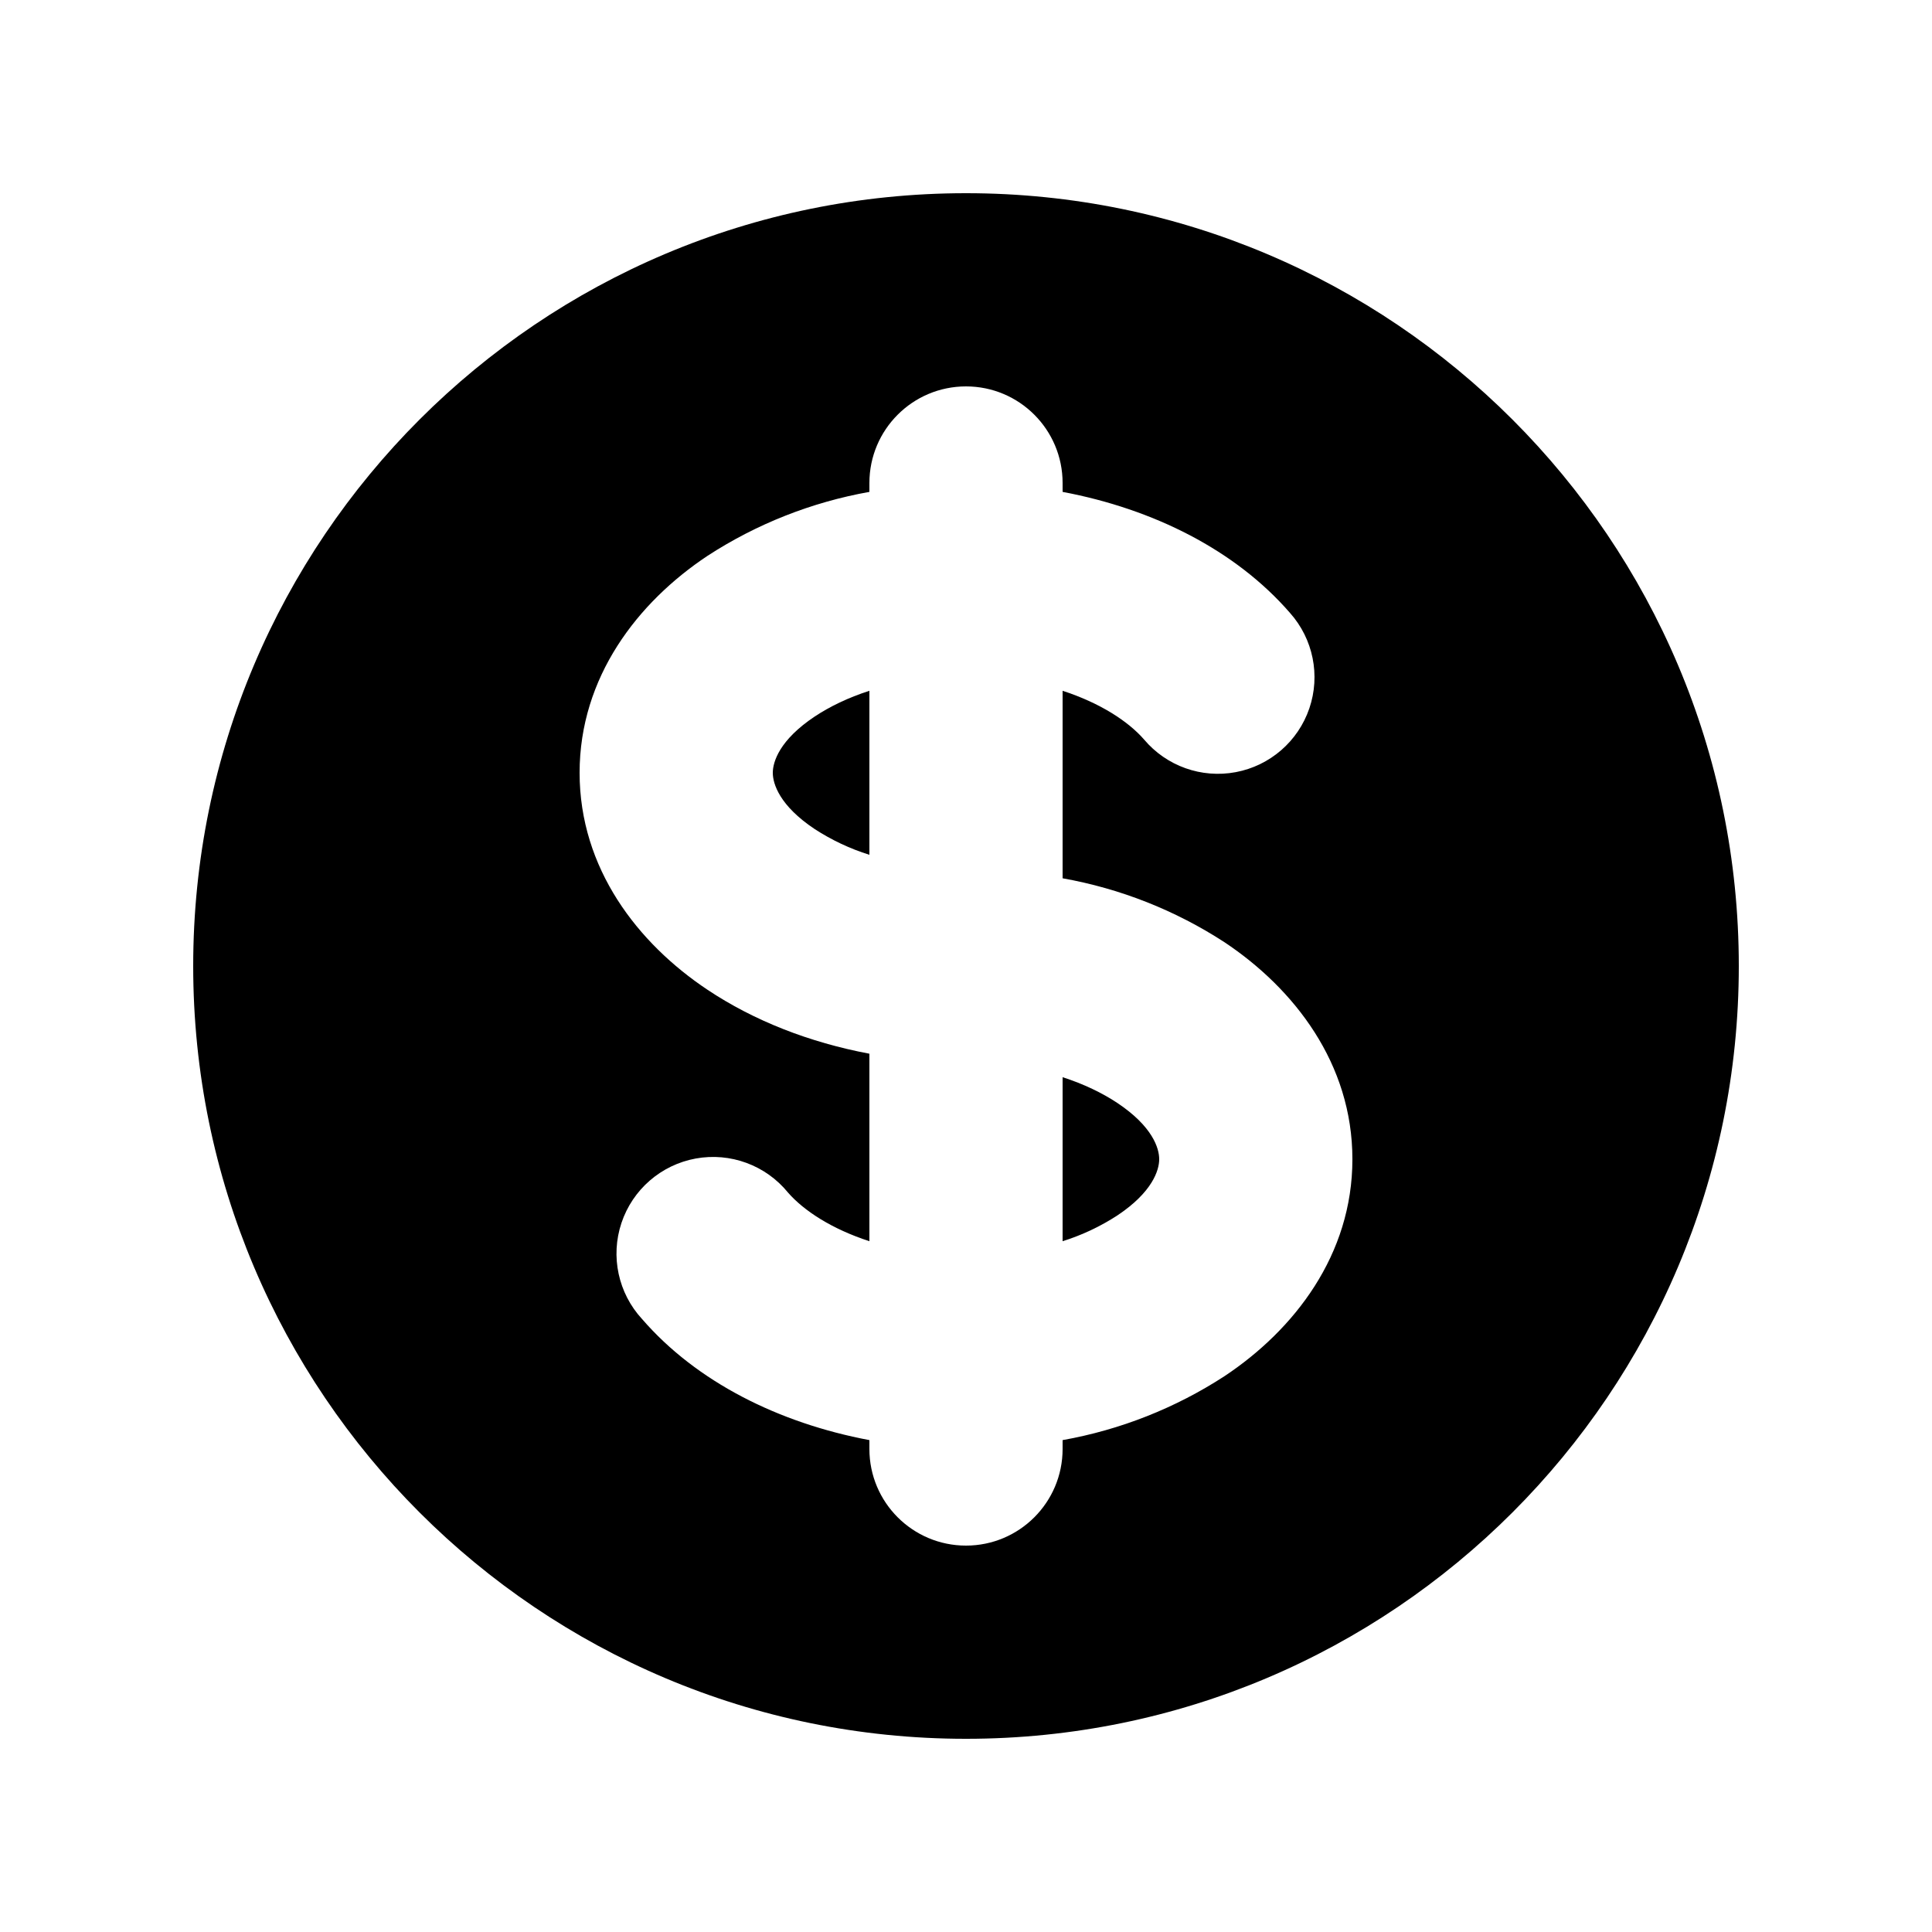
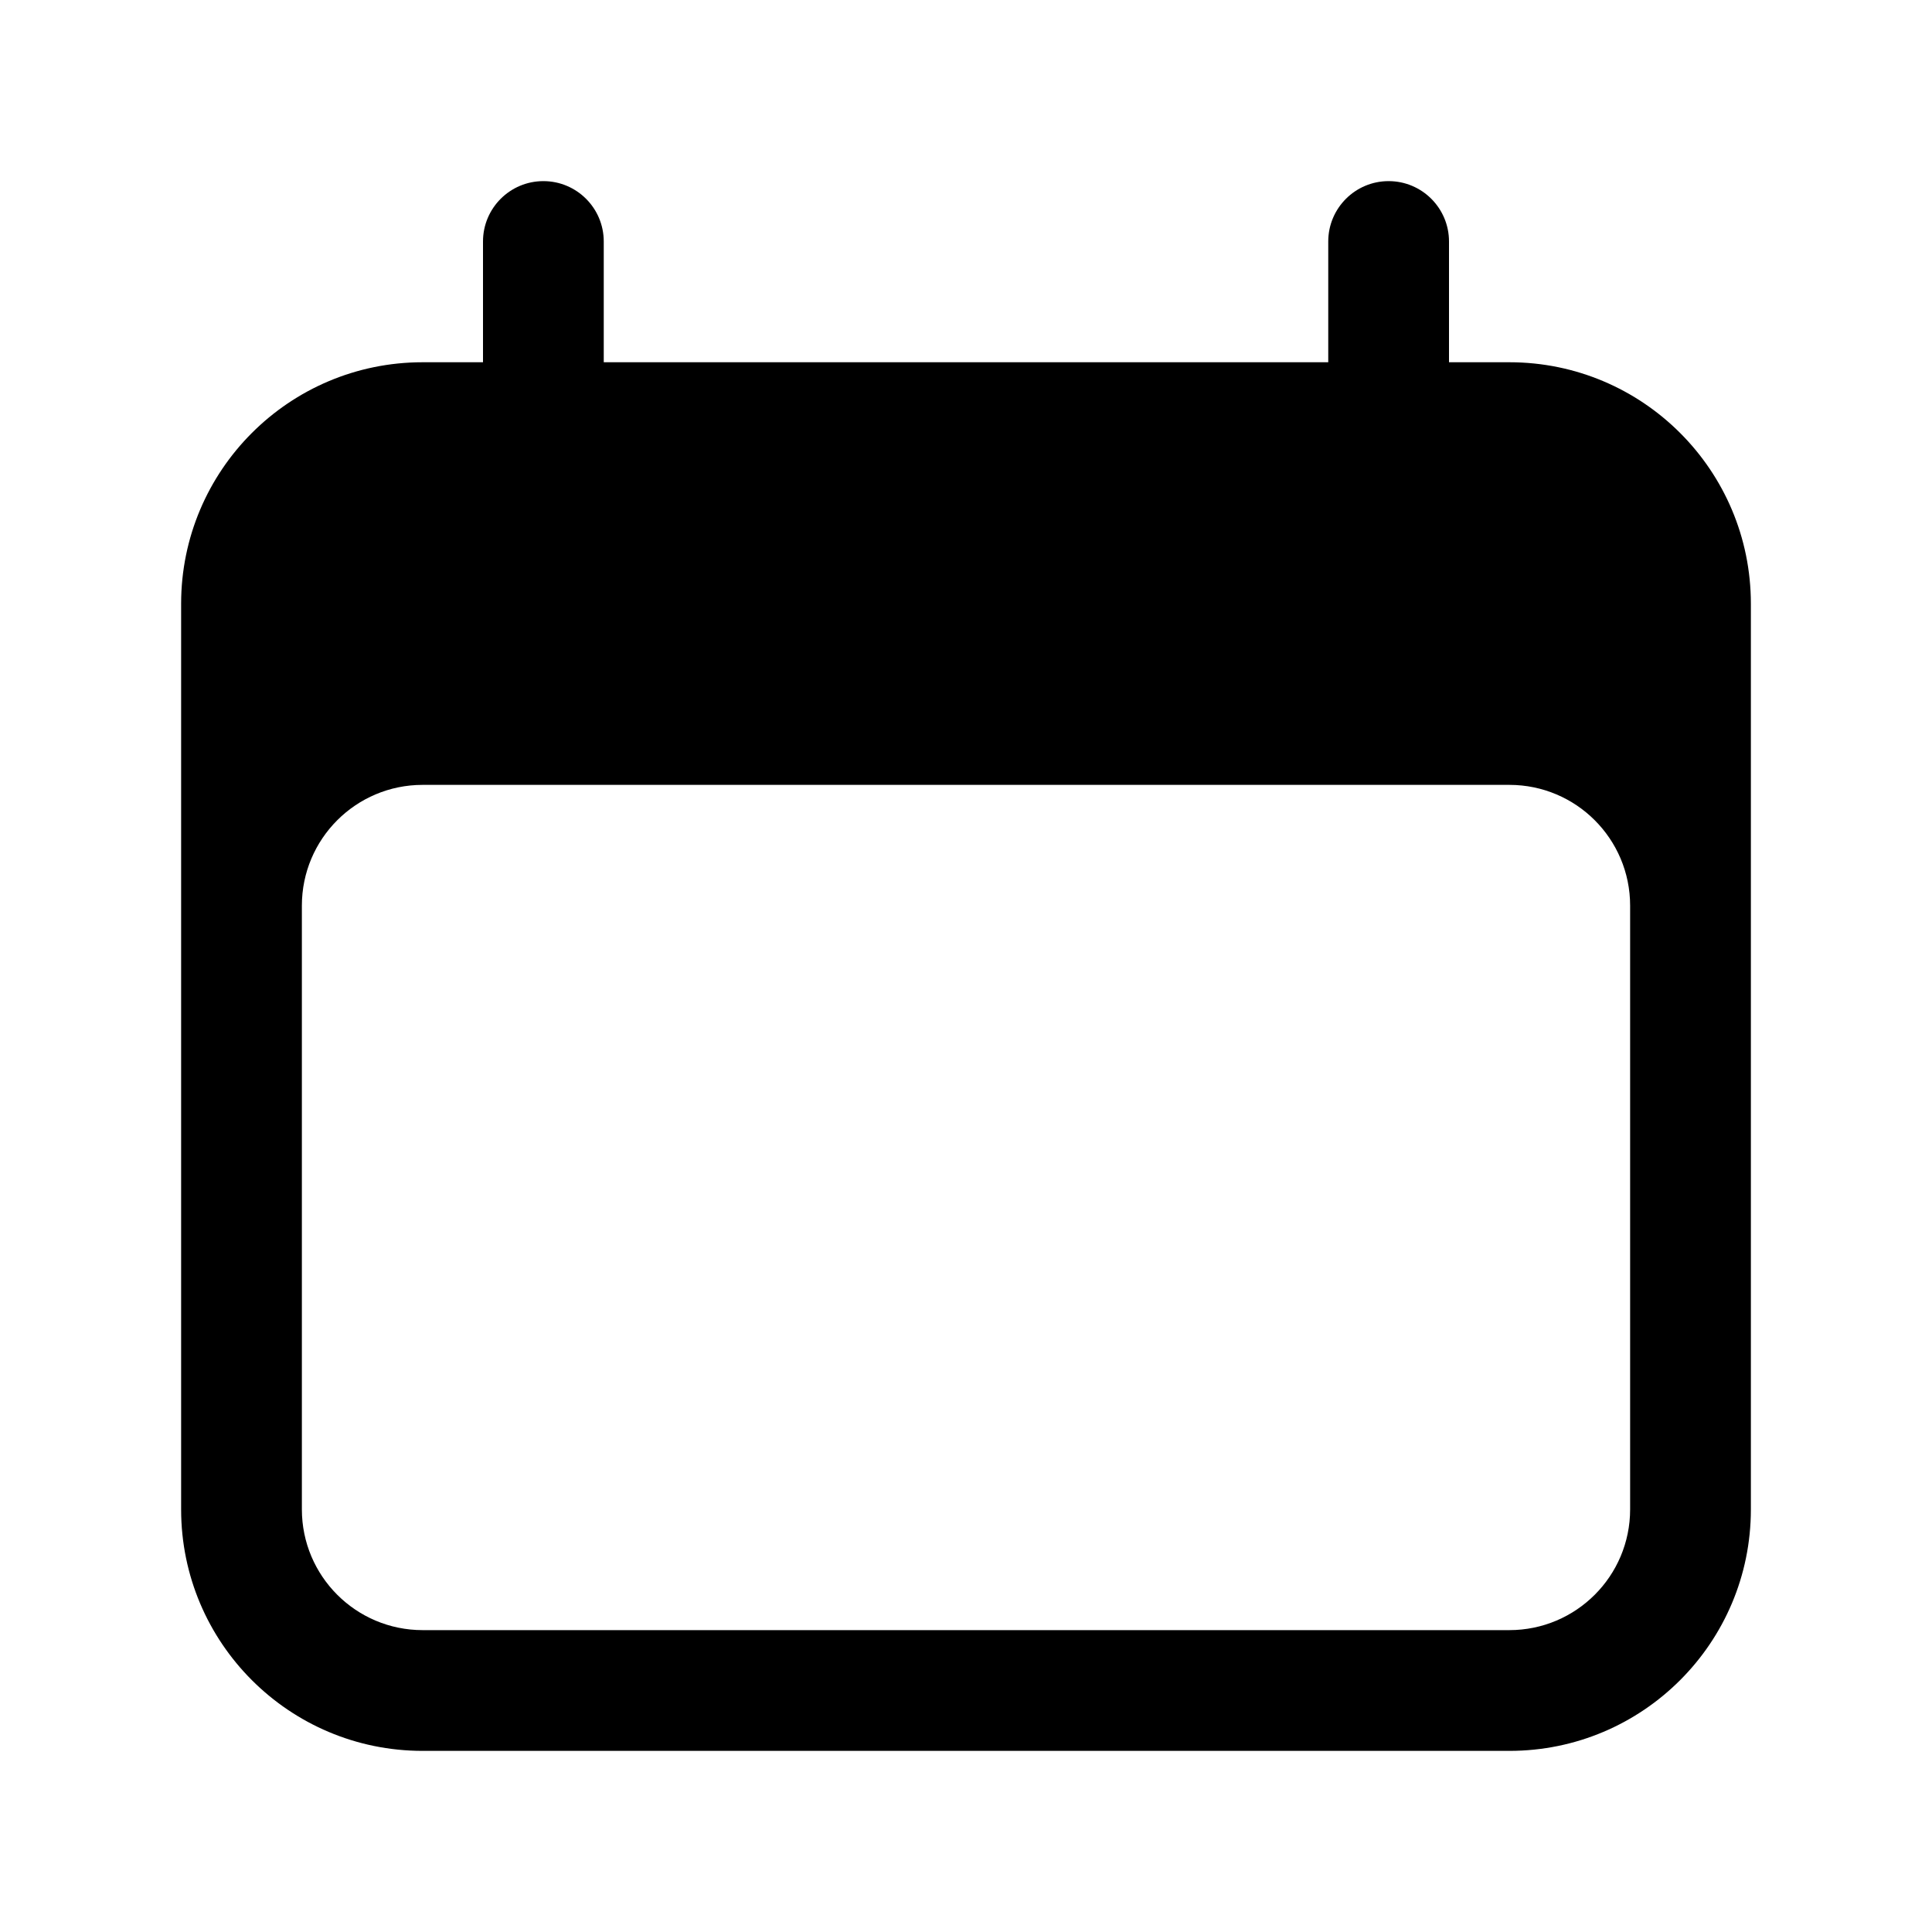
- <svg xmlns="http://www.w3.org/2000/svg" class="h-5 w-5 text-white" viewBox="0 0 20 20" fill="currentColor">
-   <path d="M8.433 7.418c.155-.103.346-.196.567-.267v1.698a2.305 2.305 0 01-.567-.267C8.07 8.34 8 8.114 8 8c0-.114.07-.34.433-.582zM11 12.849v-1.698c.22.071.412.164.567.267.364.243.433.468.433.582 0 .114-.07.34-.433.582a2.305 2.305 0 01-.567.267z" />
-   <path fill-rule="evenodd" d="M10 18a8 8 0 100-16 8 8 0 000 16zm1-13a1 1 0 10-2 0v.092a4.535 4.535 0 00-1.676.662C6.602 6.234 6 7.009 6 8c0 .99.602 1.765 1.324 2.246.48.32 1.054.545 1.676.662v1.941c-.391-.127-.68-.317-.843-.504a1 1 0 10-1.51 1.31c.562.649 1.413 1.076 2.353 1.253V15a1 1 0 102 0v-.092a4.535 4.535 0 001.676-.662C13.398 13.766 14 12.991 14 12c0-.99-.602-1.765-1.324-2.246A4.535 4.535 0 0011 9.092V7.151c.391.127.68.317.843.504a1 1 0 101.511-1.31c-.563-.649-1.413-1.076-2.354-1.253V5z" clip-rule="evenodd" />
+ <svg xmlns="http://www.w3.org/2000/svg" class="h-5 w-5 text-white" viewBox="0 0 24 24" fill="currentColor">
+   <path fill-rule="evenodd" d="M6.75 2.25A.75.75 0 0 1 7.5 3v1.5h9V3A.75.75 0 0 1 18 3v1.5h.75a3 3 0 0 1 3 3v11.25a3 3 0 0 1-3 3H5.25a3 3 0 0 1-3-3V7.5a3 3 0 0 1 3-3H6V3a.75.75 0 0 1 .75-.75Zm13.5 9a1.5 1.5 0 0 0-1.5-1.5H5.25a1.5 1.5 0 0 0-1.5 1.5v7.5a1.5 1.5 0 0 0 1.5 1.5h13.5a1.5 1.5 0 0 0 1.5-1.5v-7.5Z" clip-rule="evenodd" />
</svg>
